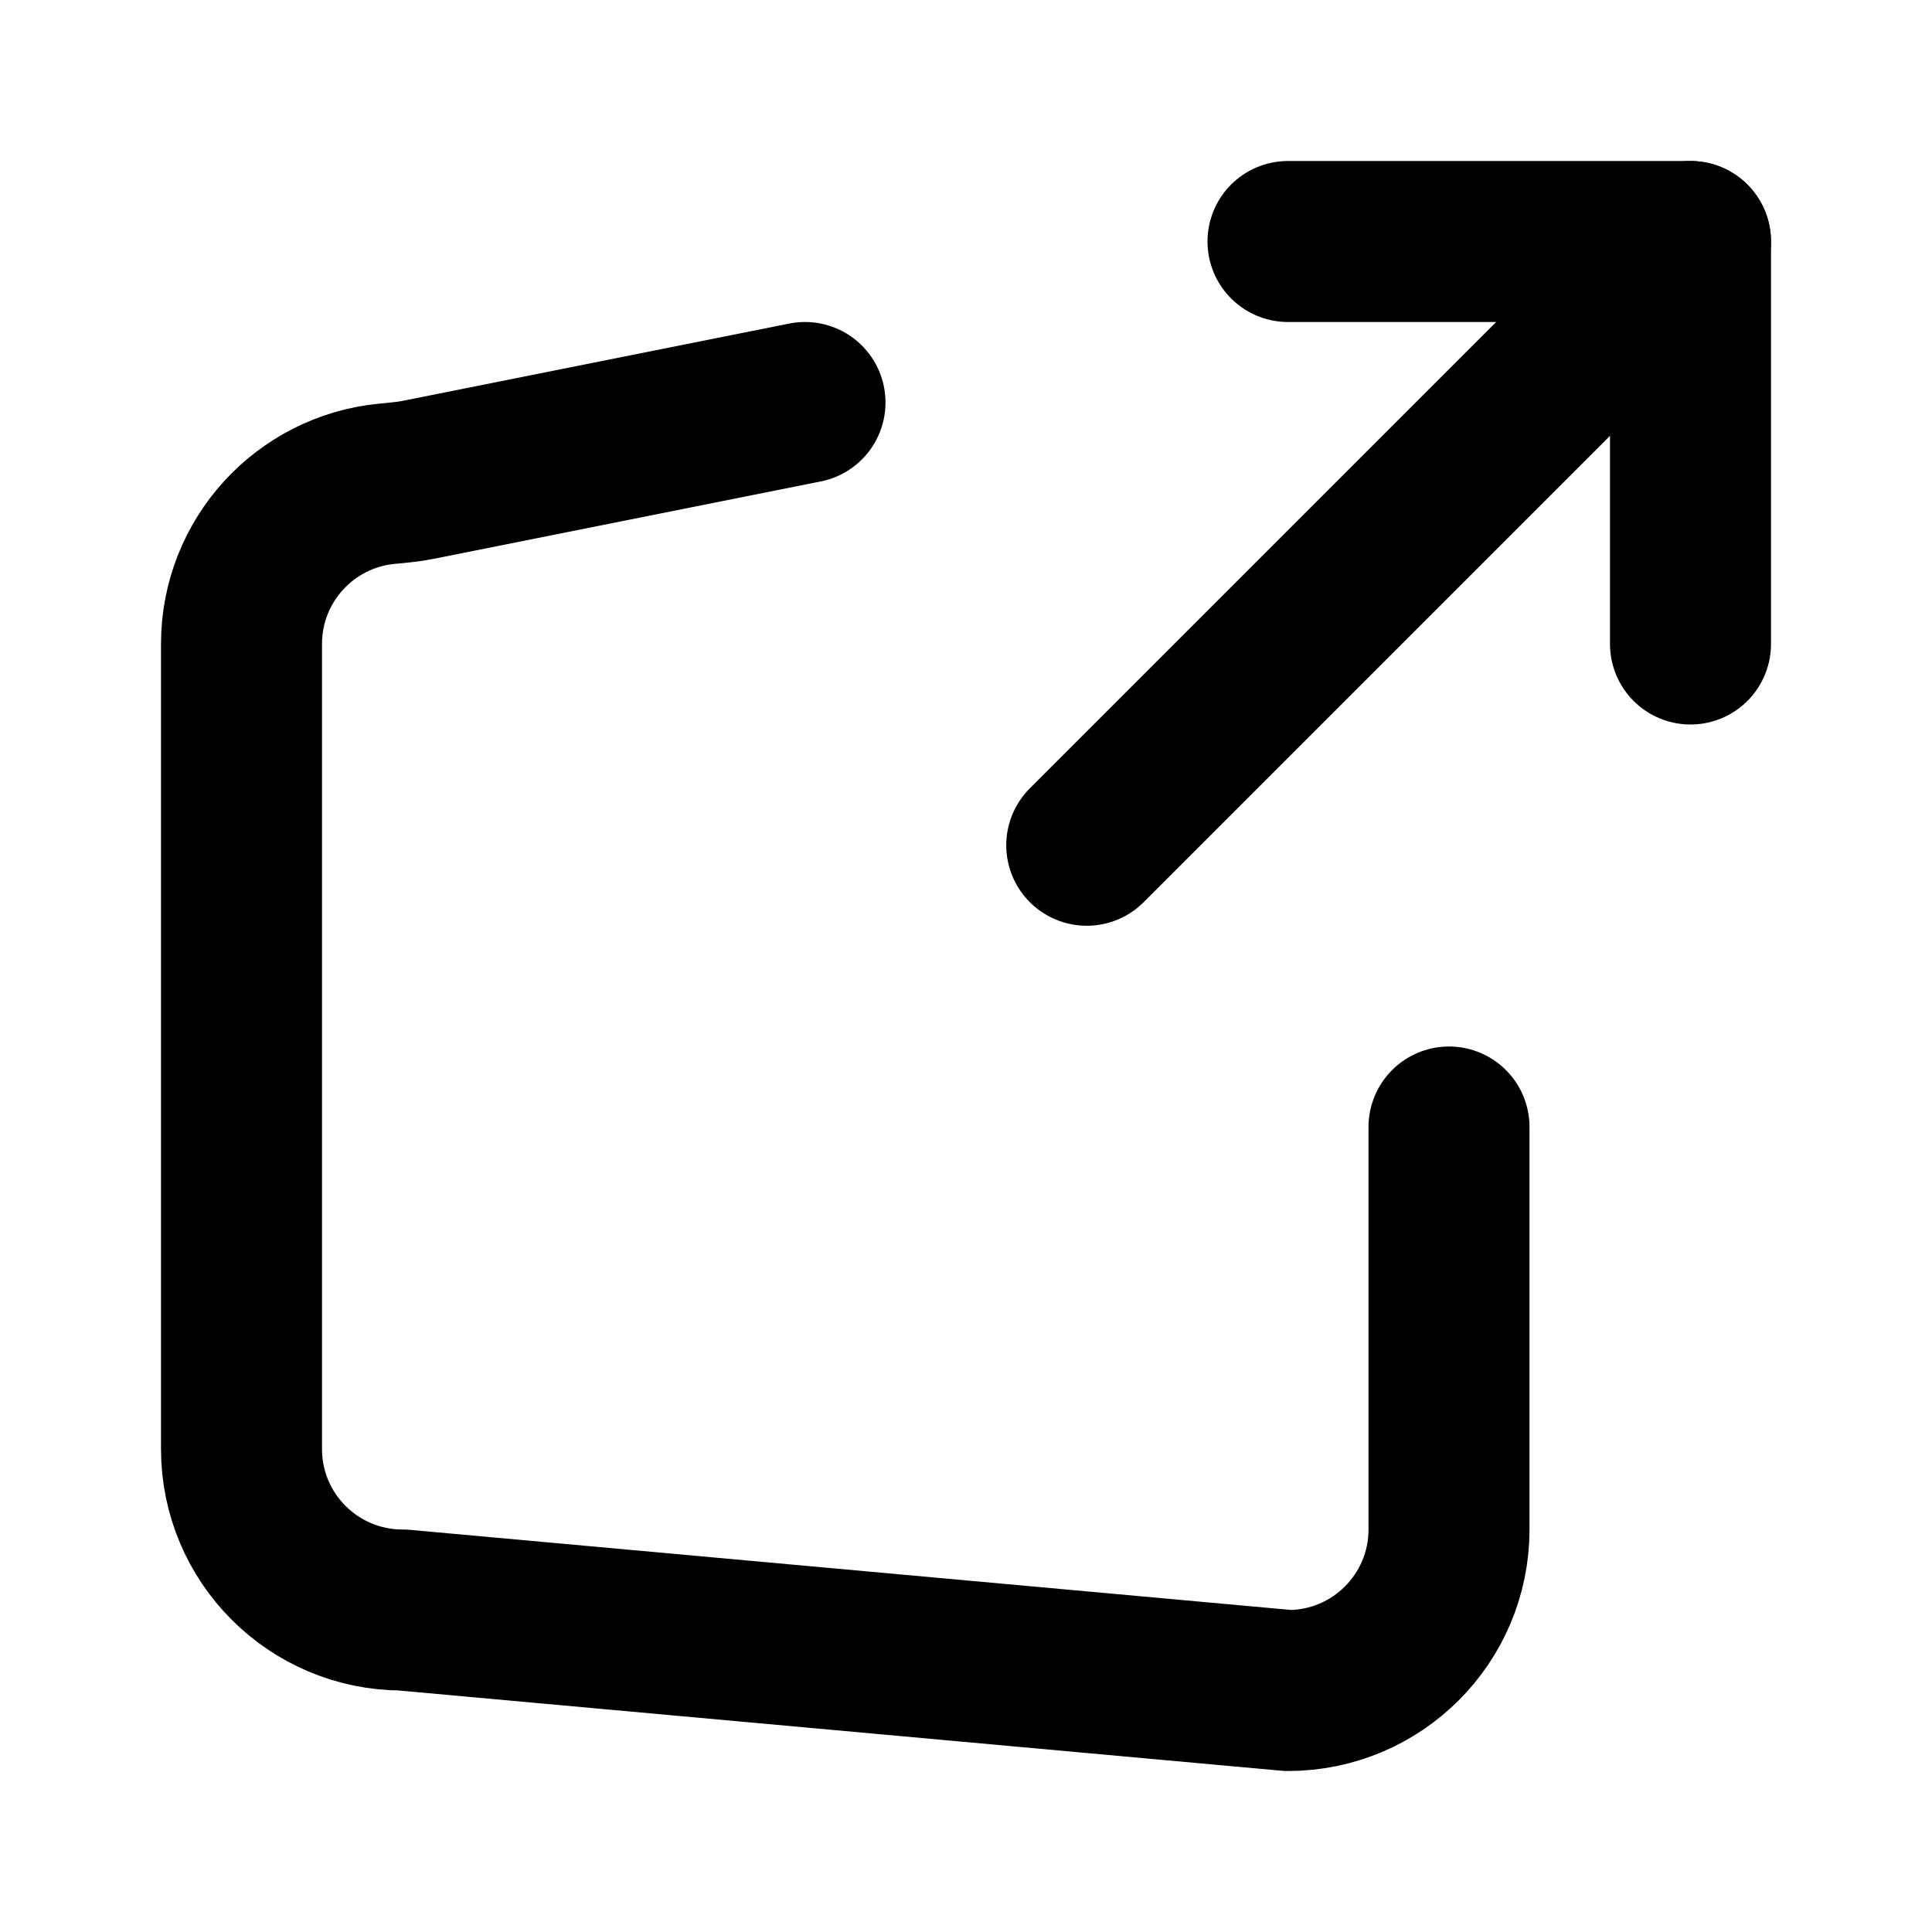
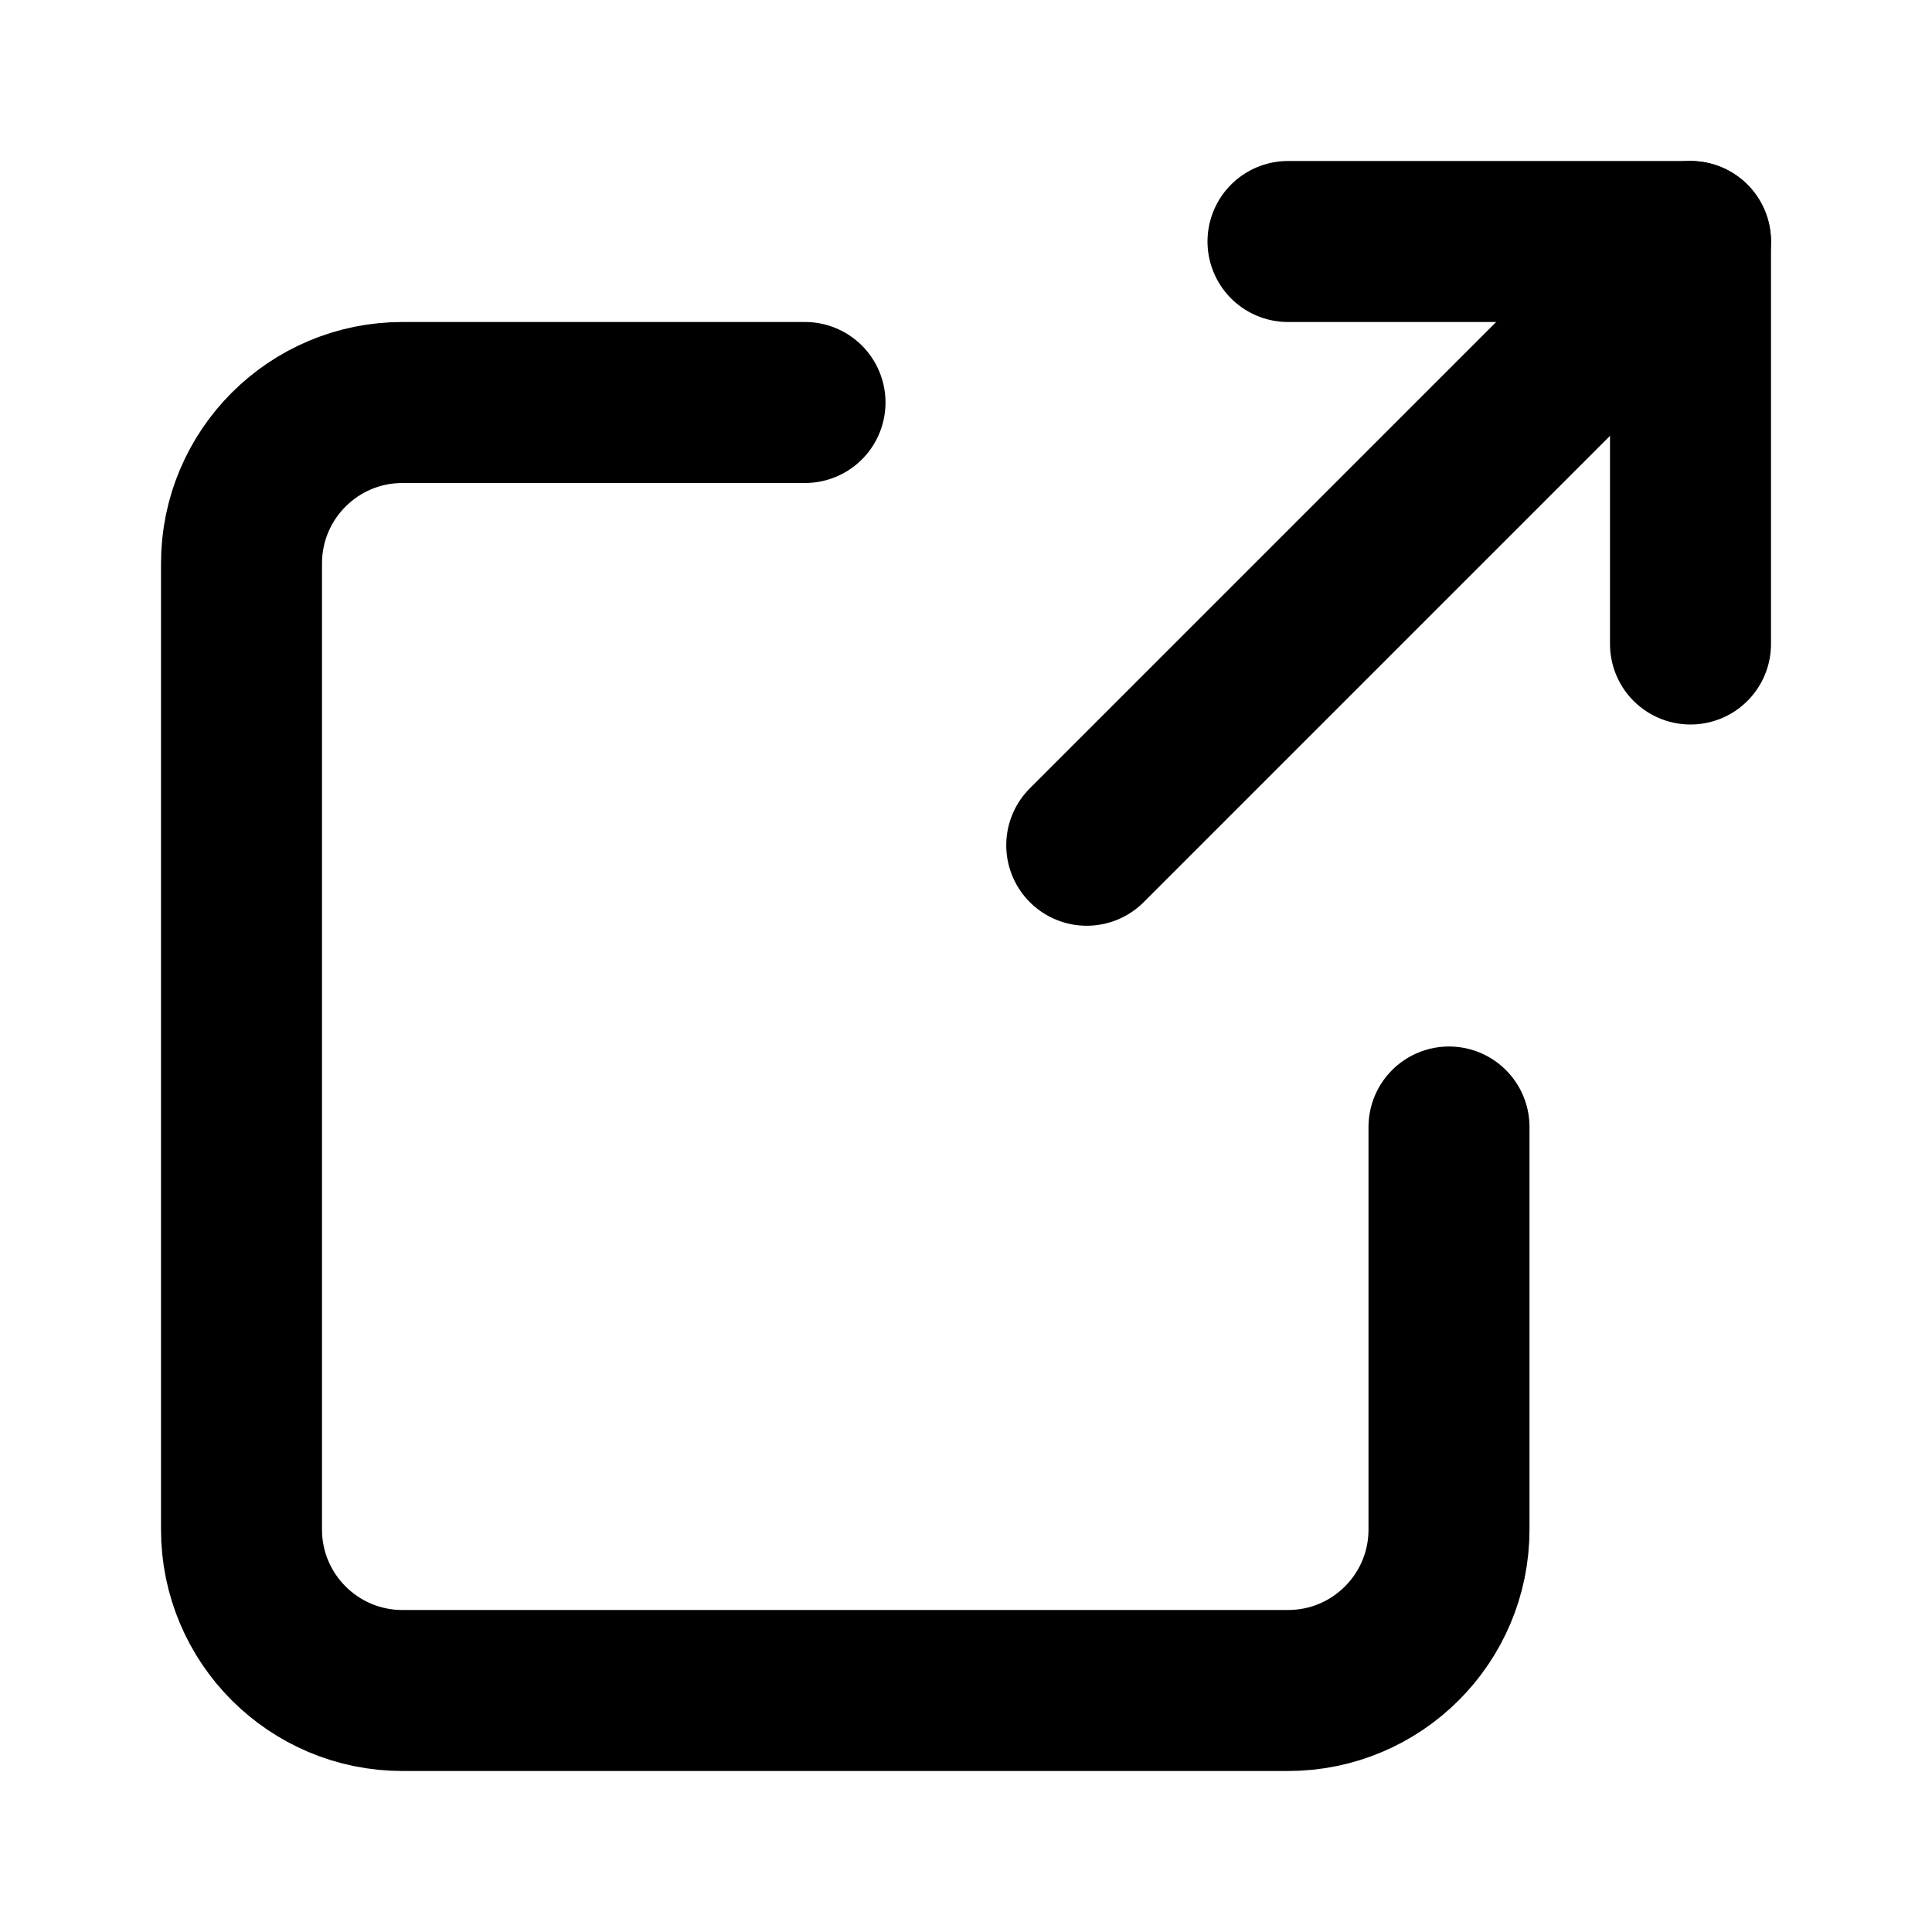
<svg xmlns="http://www.w3.org/2000/svg" width="24" height="24" viewBox="0 0 24 24" fill="none">
-   <path d="M18 14V19C18 20.105 17.105 21 16 21L5 20C3.895 20 3 19.105 3 18V8C3 6.962 3.79 6.109 4.802 6.01C4.933 5.997 5.065 5.987 5.194 5.961L10 5" stroke="black" stroke-width="2" stroke-linecap="round" stroke-linejoin="round" />
+   <path d="M18 14V19C18 20.105 17.105 21 16 21H5C3.895 21 3 20.105 3 19V7C3 5.895 3.895 5 5 5H10" stroke="black" stroke-width="2" stroke-linecap="round" stroke-linejoin="round" />
  <path d="M13.5 10.5L21 3" stroke="black" stroke-width="2" stroke-linecap="round" stroke-linejoin="round" />
  <path d="M16 3L21 3L21 8" stroke="black" stroke-width="2" stroke-linecap="round" stroke-linejoin="round" />
</svg>
